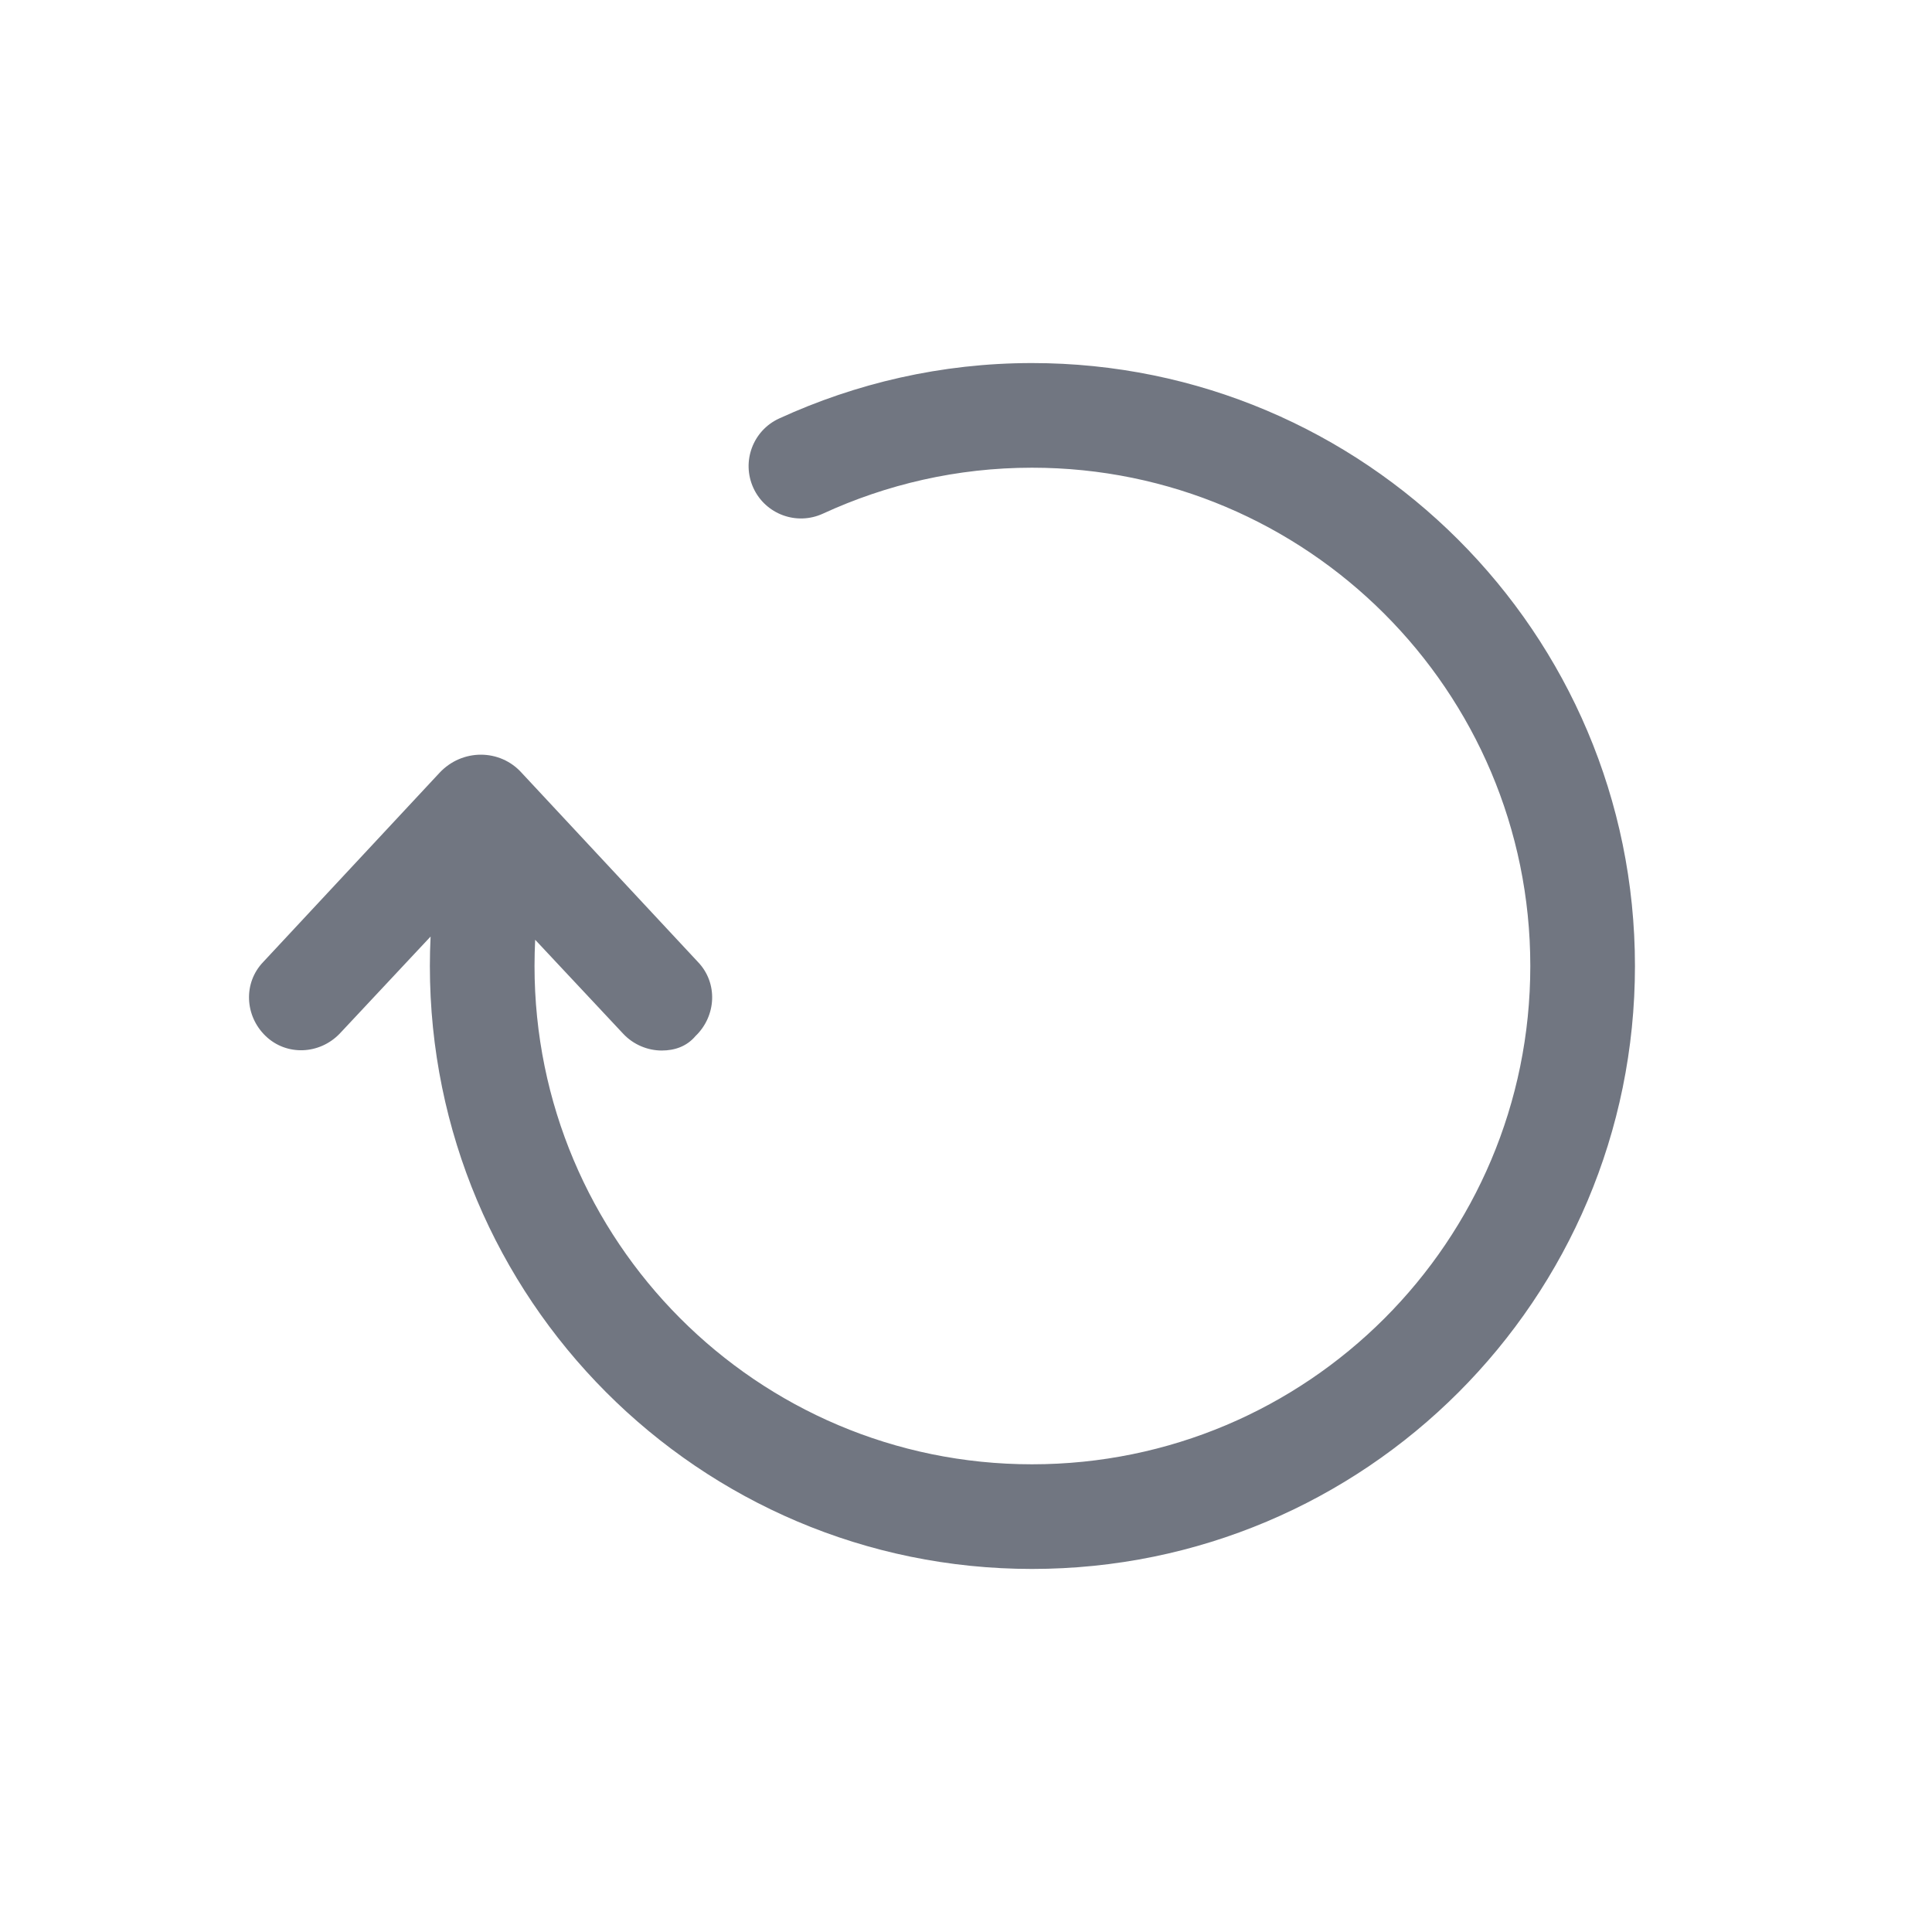
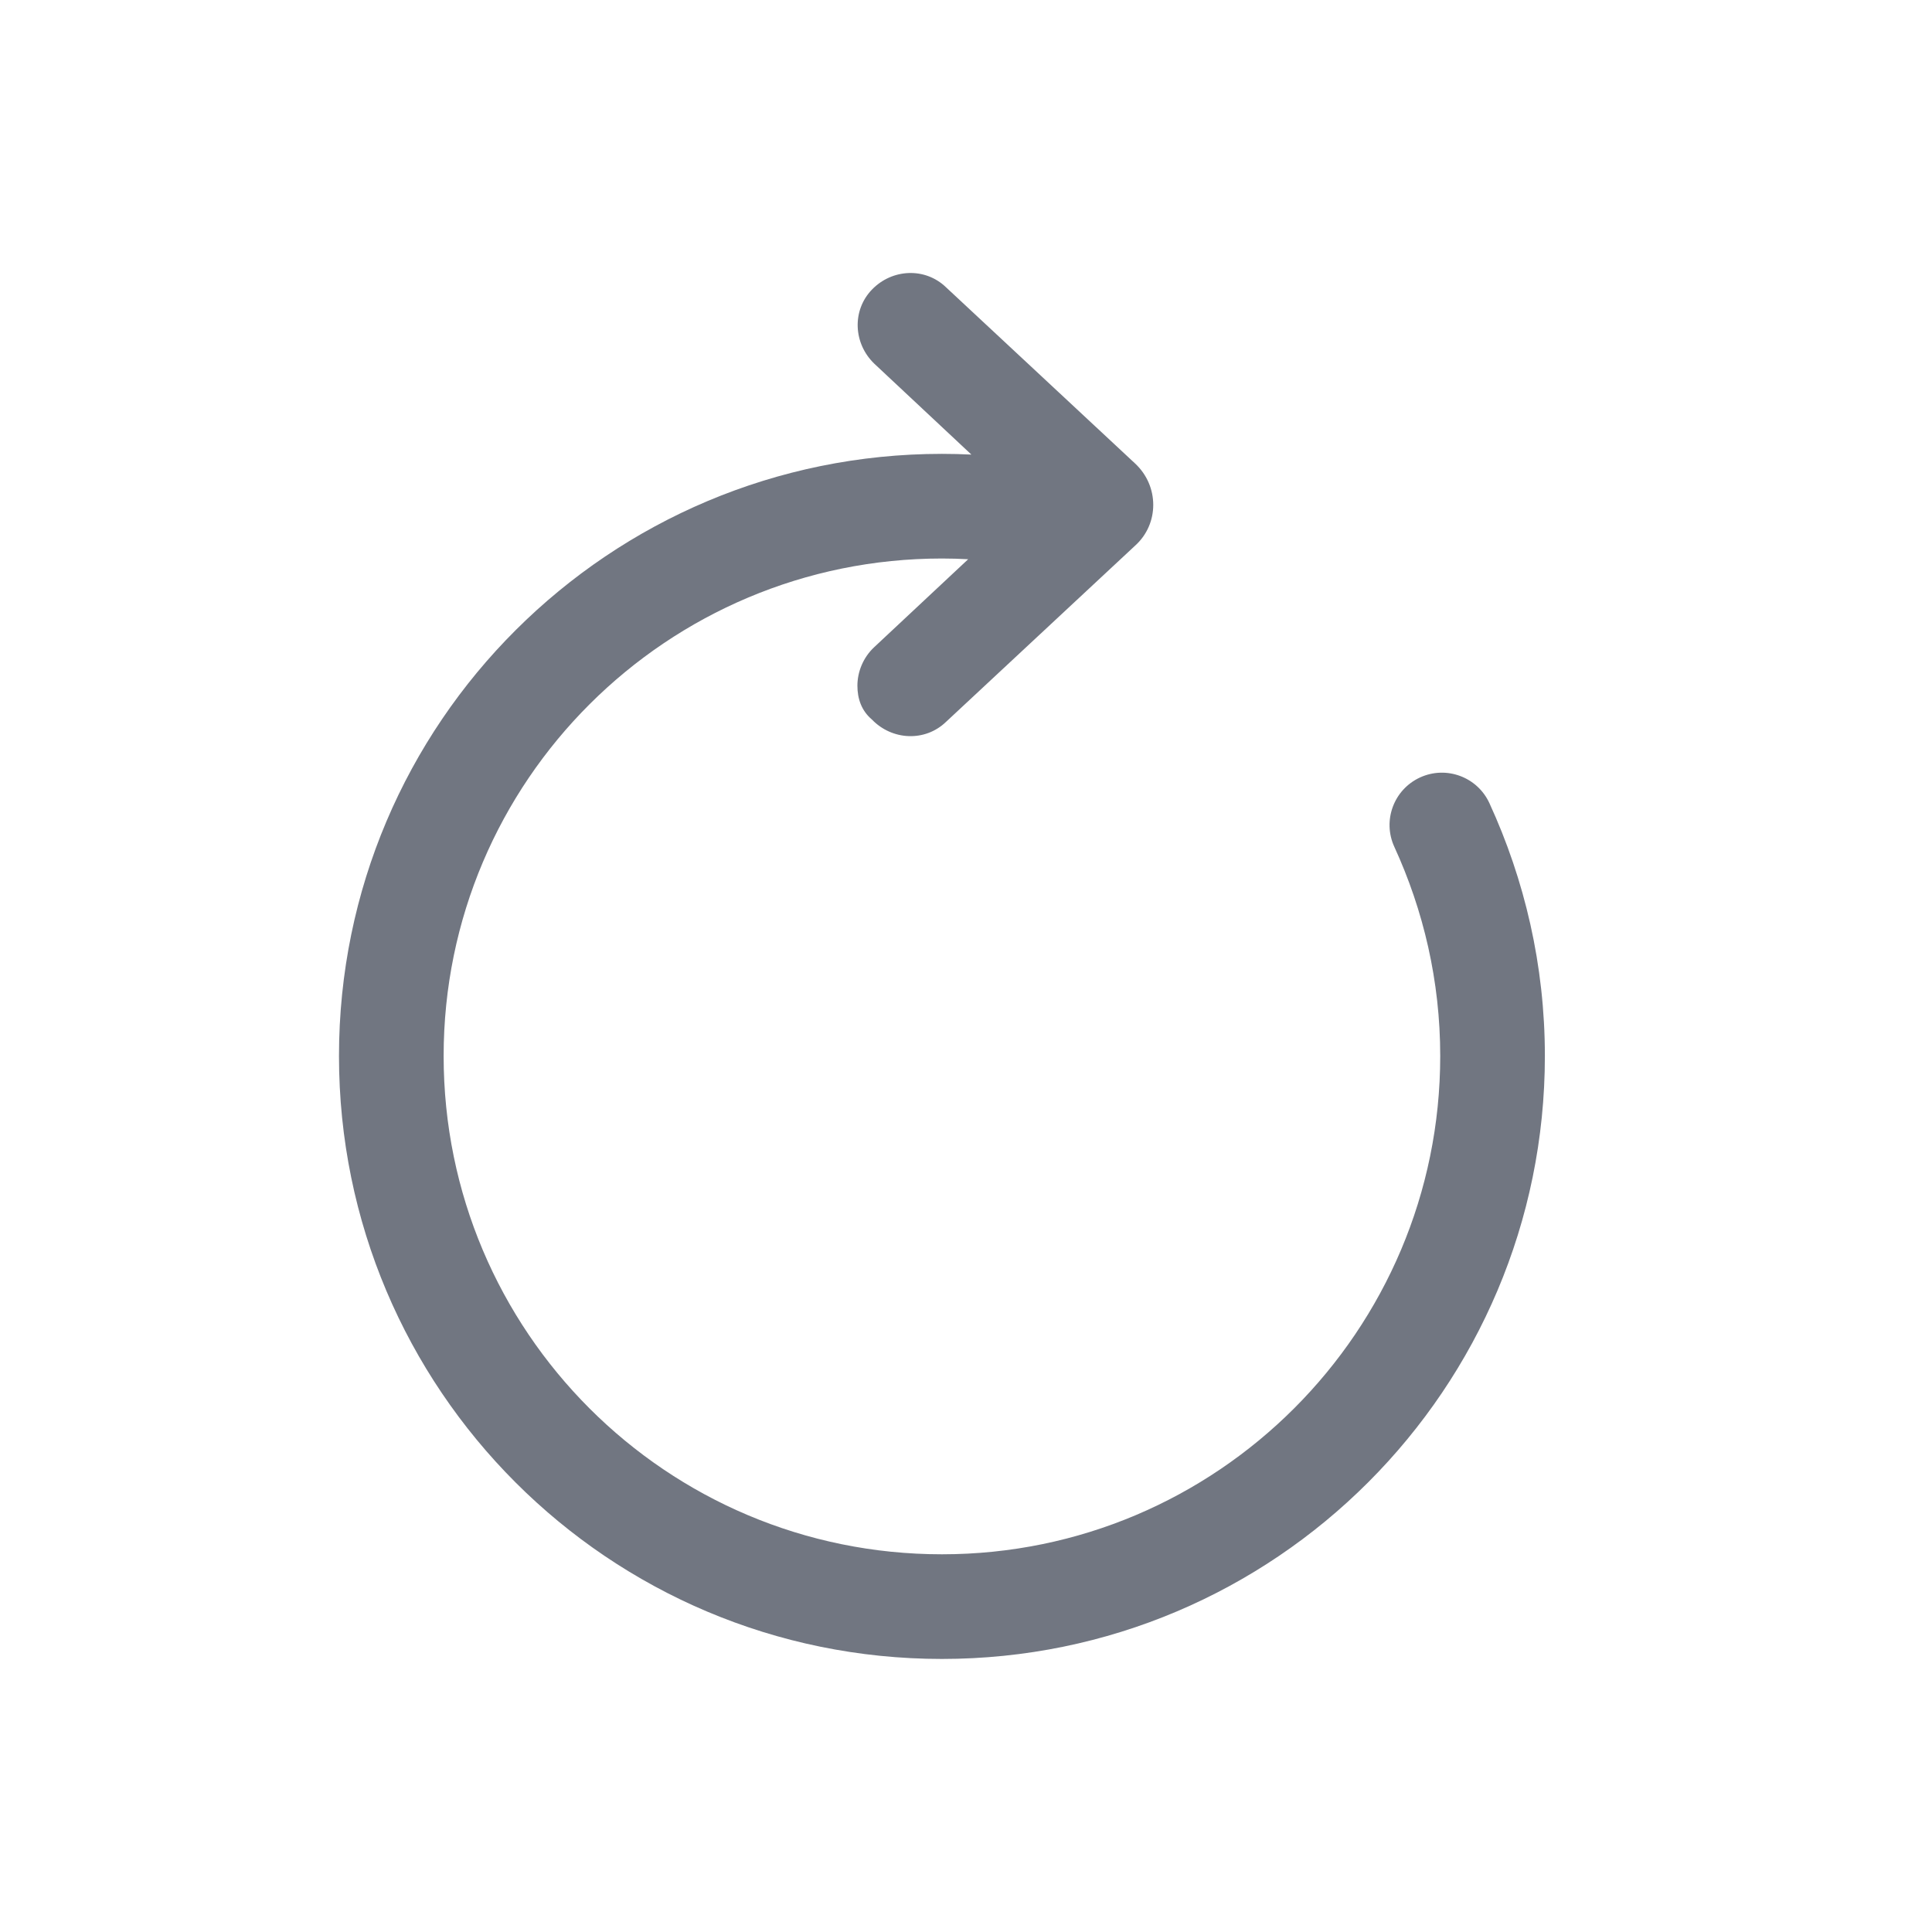
<svg xmlns="http://www.w3.org/2000/svg" width="24" height="24" viewBox="0 0 24 24" fill="none">
-   <path d="M10.222 6.381C11.01 6.018 11.888 5.81 12.82 5.81C16.232 5.81 19.01 8.58 19.01 12C19.01 15.421 16.241 18.19 12.82 18.19C9.401 18.19 6.64 15.413 6.64 12C6.64 11.891 6.643 11.782 6.648 11.674L7.74 12.84C7.87 12.98 8.05 13.05 8.22 13.05C8.38 13.05 8.53 13 8.64 12.87C8.9 12.62 8.92 12.21 8.67 11.95L6.48 9.6C6.21 9.3 5.74 9.3 5.46 9.6L3.27 11.95C3.02 12.21 3.04 12.62 3.3 12.87C3.56 13.12 3.97 13.1 4.22 12.84L5.349 11.634C5.343 11.756 5.34 11.878 5.34 12C5.34 16.127 8.679 19.49 12.82 19.49C16.959 19.49 20.31 16.139 20.31 12C20.31 7.86 16.948 4.51 12.82 4.51C11.692 4.51 10.63 4.762 9.678 5.199C9.352 5.349 9.209 5.735 9.359 6.062C9.509 6.388 9.895 6.531 10.222 6.381Z" fill="#717681" />
+   <path d="M17.321 10.52C17.683 11.309 17.891 12.186 17.891 13.118C17.891 16.53 15.122 19.308 11.701 19.308C8.28 19.308 5.511 16.539 5.511 13.118C5.511 9.699 8.289 6.938 11.701 6.938C11.811 6.938 11.919 6.941 12.027 6.947L10.861 8.038C10.721 8.168 10.651 8.348 10.651 8.518C10.651 8.678 10.701 8.828 10.831 8.938C11.081 9.198 11.491 9.218 11.751 8.968L14.101 6.778C14.401 6.508 14.401 6.038 14.101 5.758L11.751 3.568C11.491 3.318 11.081 3.338 10.831 3.598C10.581 3.858 10.601 4.268 10.861 4.518L12.067 5.647C11.946 5.641 11.824 5.638 11.701 5.638C7.574 5.638 4.211 8.977 4.211 13.118C4.211 17.257 7.562 20.608 11.701 20.608C15.841 20.608 19.191 17.247 19.191 13.118C19.191 11.99 18.939 10.928 18.502 9.977C18.352 9.651 17.966 9.508 17.64 9.658C17.314 9.808 17.171 10.194 17.321 10.52Z" fill="#717681" />
</svg>
